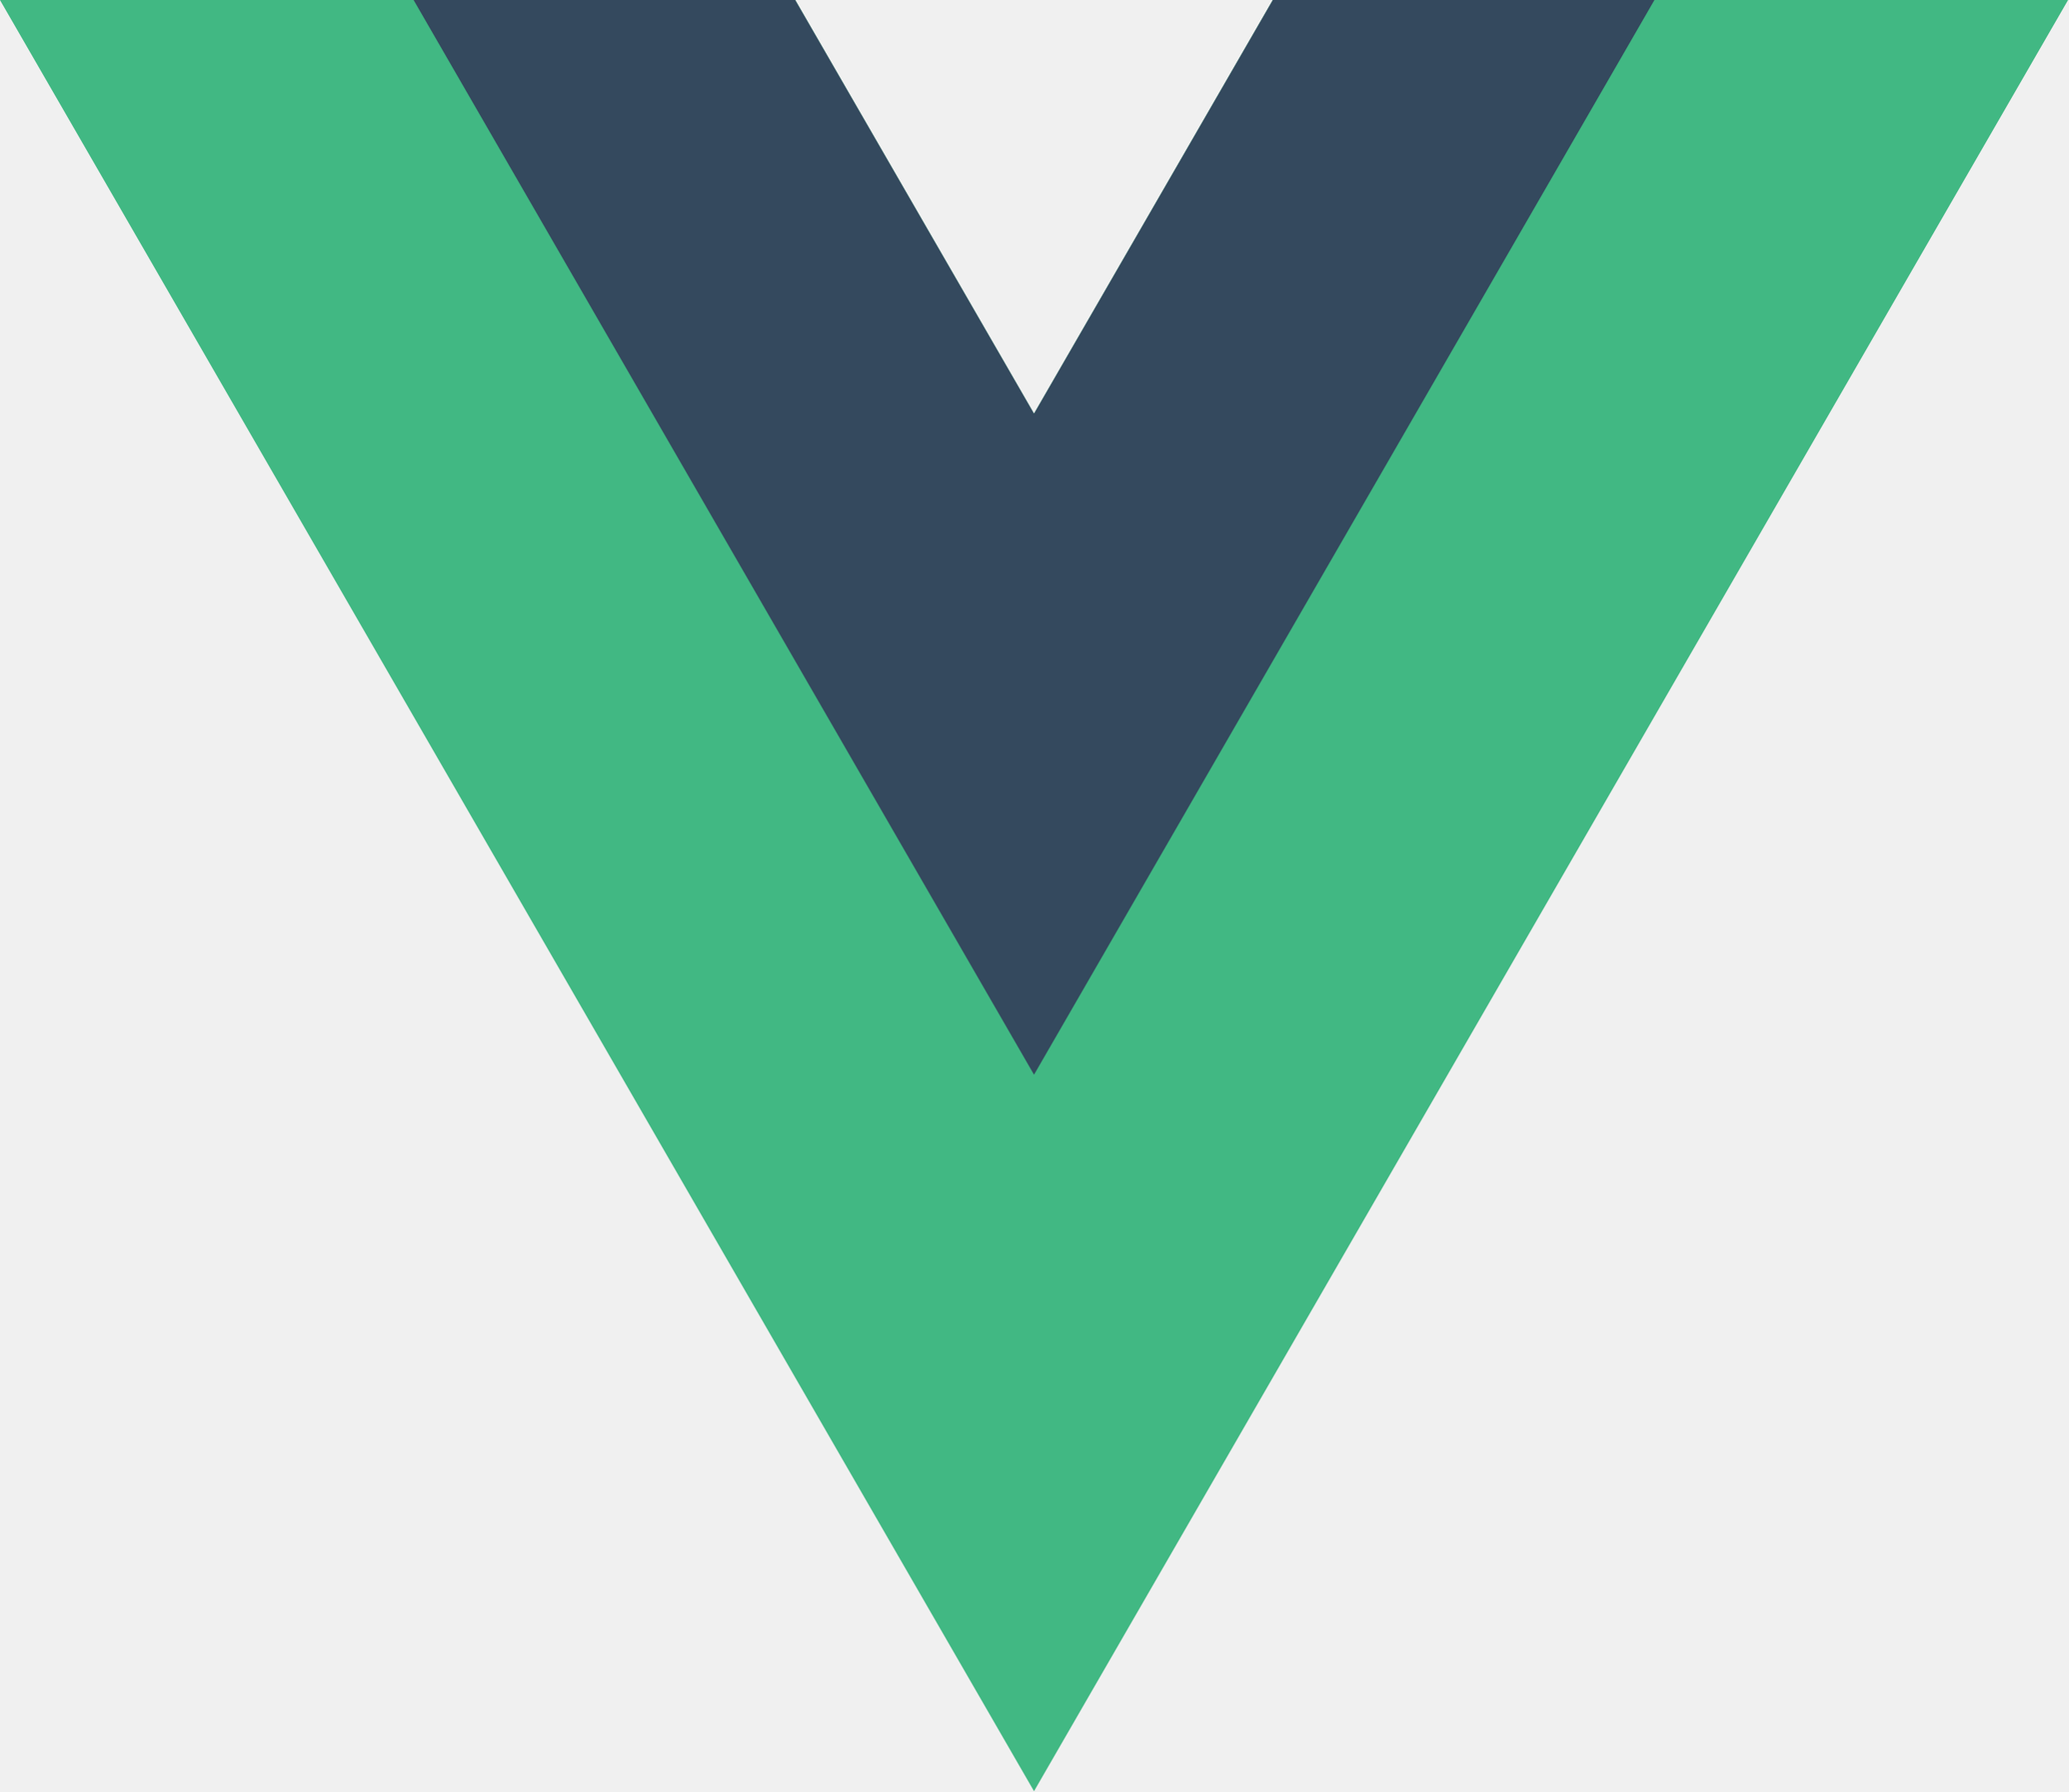
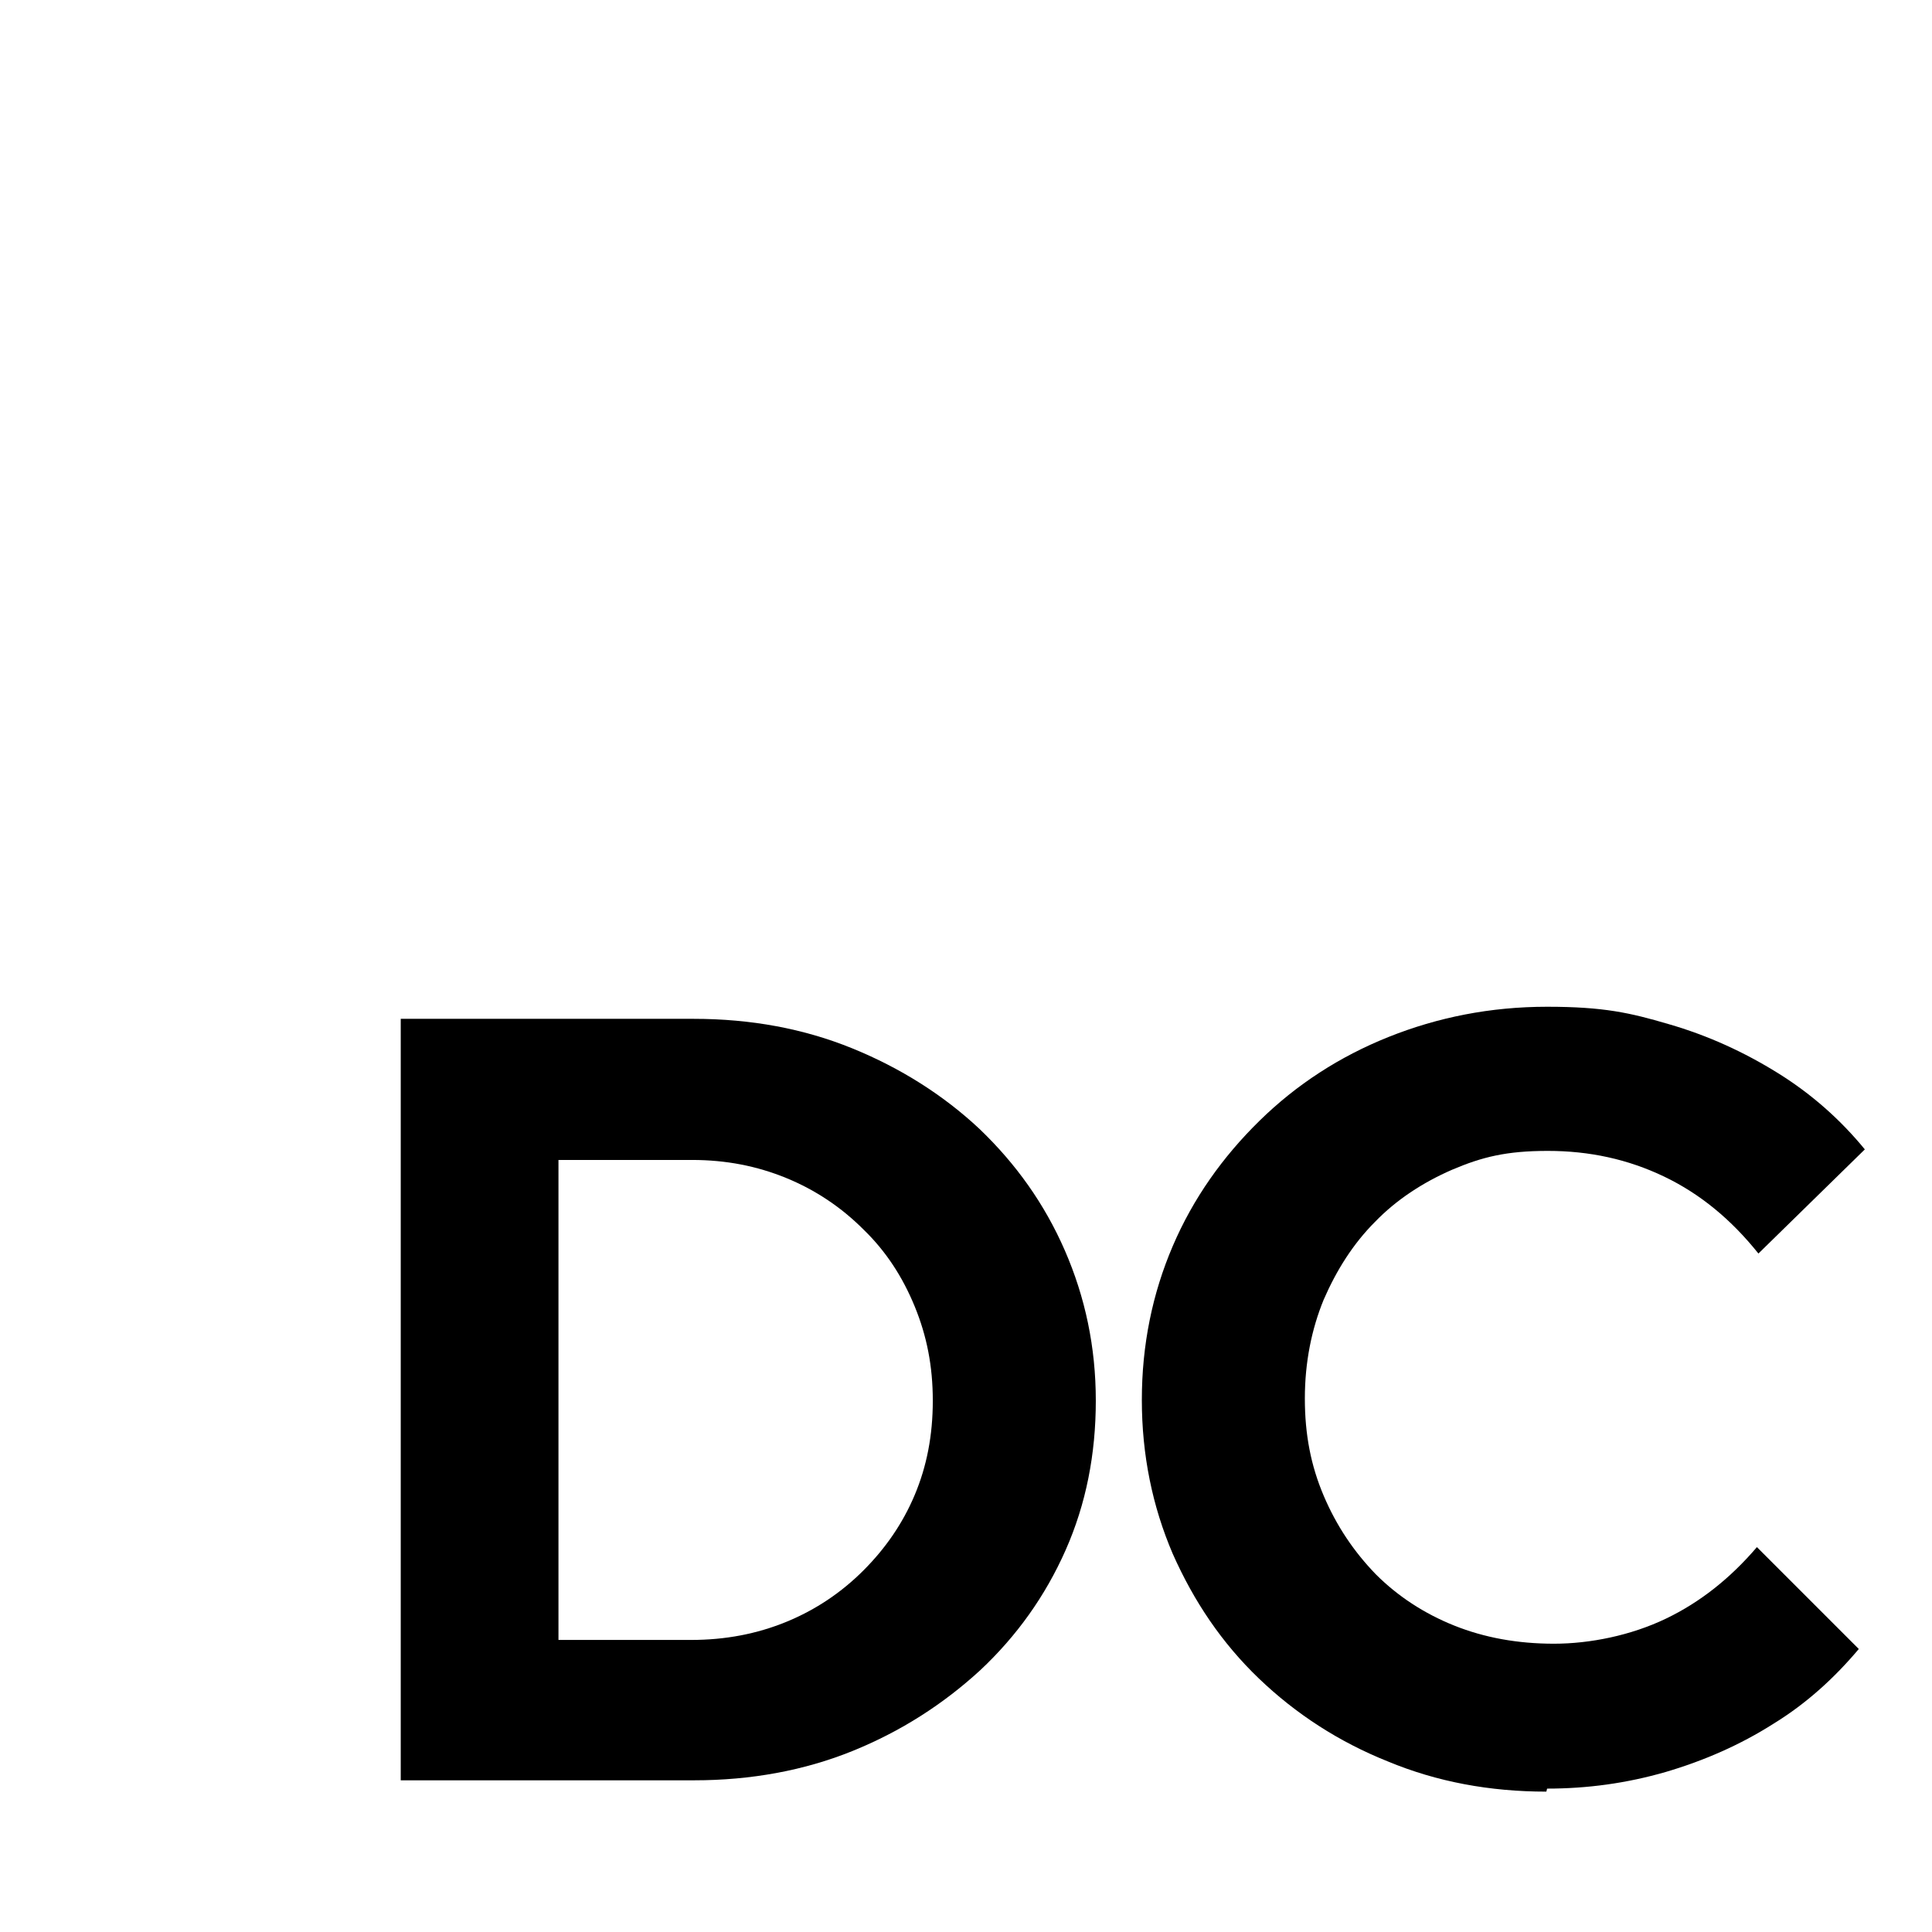
- <svg xmlns="http://www.w3.org/2000/svg" viewBox="0 0 261.76 226.69">
-   <path d="M161.096.001l-30.225 52.351L100.647.001H-.005l130.877 226.688L261.749.001z" fill="#41b883" />
-   <path d="M161.096.001l-30.225 52.351L100.647.001H52.346l78.526 136.01L209.398.001z" fill="#34495e" />
+ <svg xmlns="http://www.w3.org/2000/svg" id="Layer_1" version="1.1" viewBox="0 0 256 256">
+   <defs>
+     <style>
+       .st0 {
+         fill: #fff;
+       }
+     </style>
+   </defs>
+   <path class="st0" d="M0,0h256v256H0V0Z" />
+   <g>
+     <path d="M53.1,235.9v-100.9h38.8c7.6,0,14.6,1.3,21,3.9,6.4,2.6,12.1,6.2,16.9,10.7,4.8,4.6,8.6,9.9,11.3,16.1,2.7,6.2,4.1,12.8,4.1,19.9s-1.3,13.7-4,19.8c-2.7,6.1-6.5,11.4-11.3,15.9-4.9,4.5-10.5,8.1-16.9,10.7-6.4,2.6-13.5,3.9-21,3.9h-38.8ZM74,217.3h17.6c4.5,0,8.7-.8,12.6-2.4,3.9-1.6,7.3-3.9,10.2-6.8,2.9-2.9,5.2-6.2,6.8-10,1.6-3.8,2.4-7.9,2.4-12.5s-.8-8.6-2.4-12.5c-1.6-3.9-3.8-7.3-6.8-10.2-2.9-2.9-6.3-5.2-10.2-6.8-3.9-1.6-8-2.4-12.5-2.4h-17.7v63.7Z" />
+     <path d="M204.9,237.4c-7.5,0-14.5-1.3-21-4-6.5-2.6-12.2-6.3-17.1-11-4.9-4.7-8.6-10.2-11.4-16.5-2.7-6.3-4.1-13.1-4.1-20.4s1.4-14.1,4.1-20.4,6.6-11.8,11.5-16.6,10.6-8.5,17.1-11.1c6.5-2.6,13.5-4,21-4s11,.8,16.1,2.3c5.2,1.5,10,3.7,14.5,6.5,4.5,2.8,8.3,6.2,11.5,10.1l-14.1,13.8c-3.6-4.5-7.7-7.9-12.5-10.2-4.8-2.3-9.9-3.4-15.4-3.4s-8.7.8-12.7,2.5c-3.9,1.7-7.4,4-10.2,6.9-2.9,2.9-5.1,6.4-6.8,10.3-1.6,3.9-2.5,8.3-2.5,13.1s.8,8.9,2.5,12.9c1.7,4,4,7.4,6.9,10.4,2.9,2.9,6.4,5.2,10.4,6.8,4,1.6,8.4,2.4,13.2,2.4s10.2-1.1,14.8-3.3c4.6-2.2,8.6-5.4,12.1-9.5l13.5,13.5c-3.2,3.8-6.9,7.2-11.3,9.9-4.4,2.8-9.2,4.9-14.3,6.4-5.2,1.5-10.4,2.2-15.7,2.2Z" />
+   </g>
</svg>
